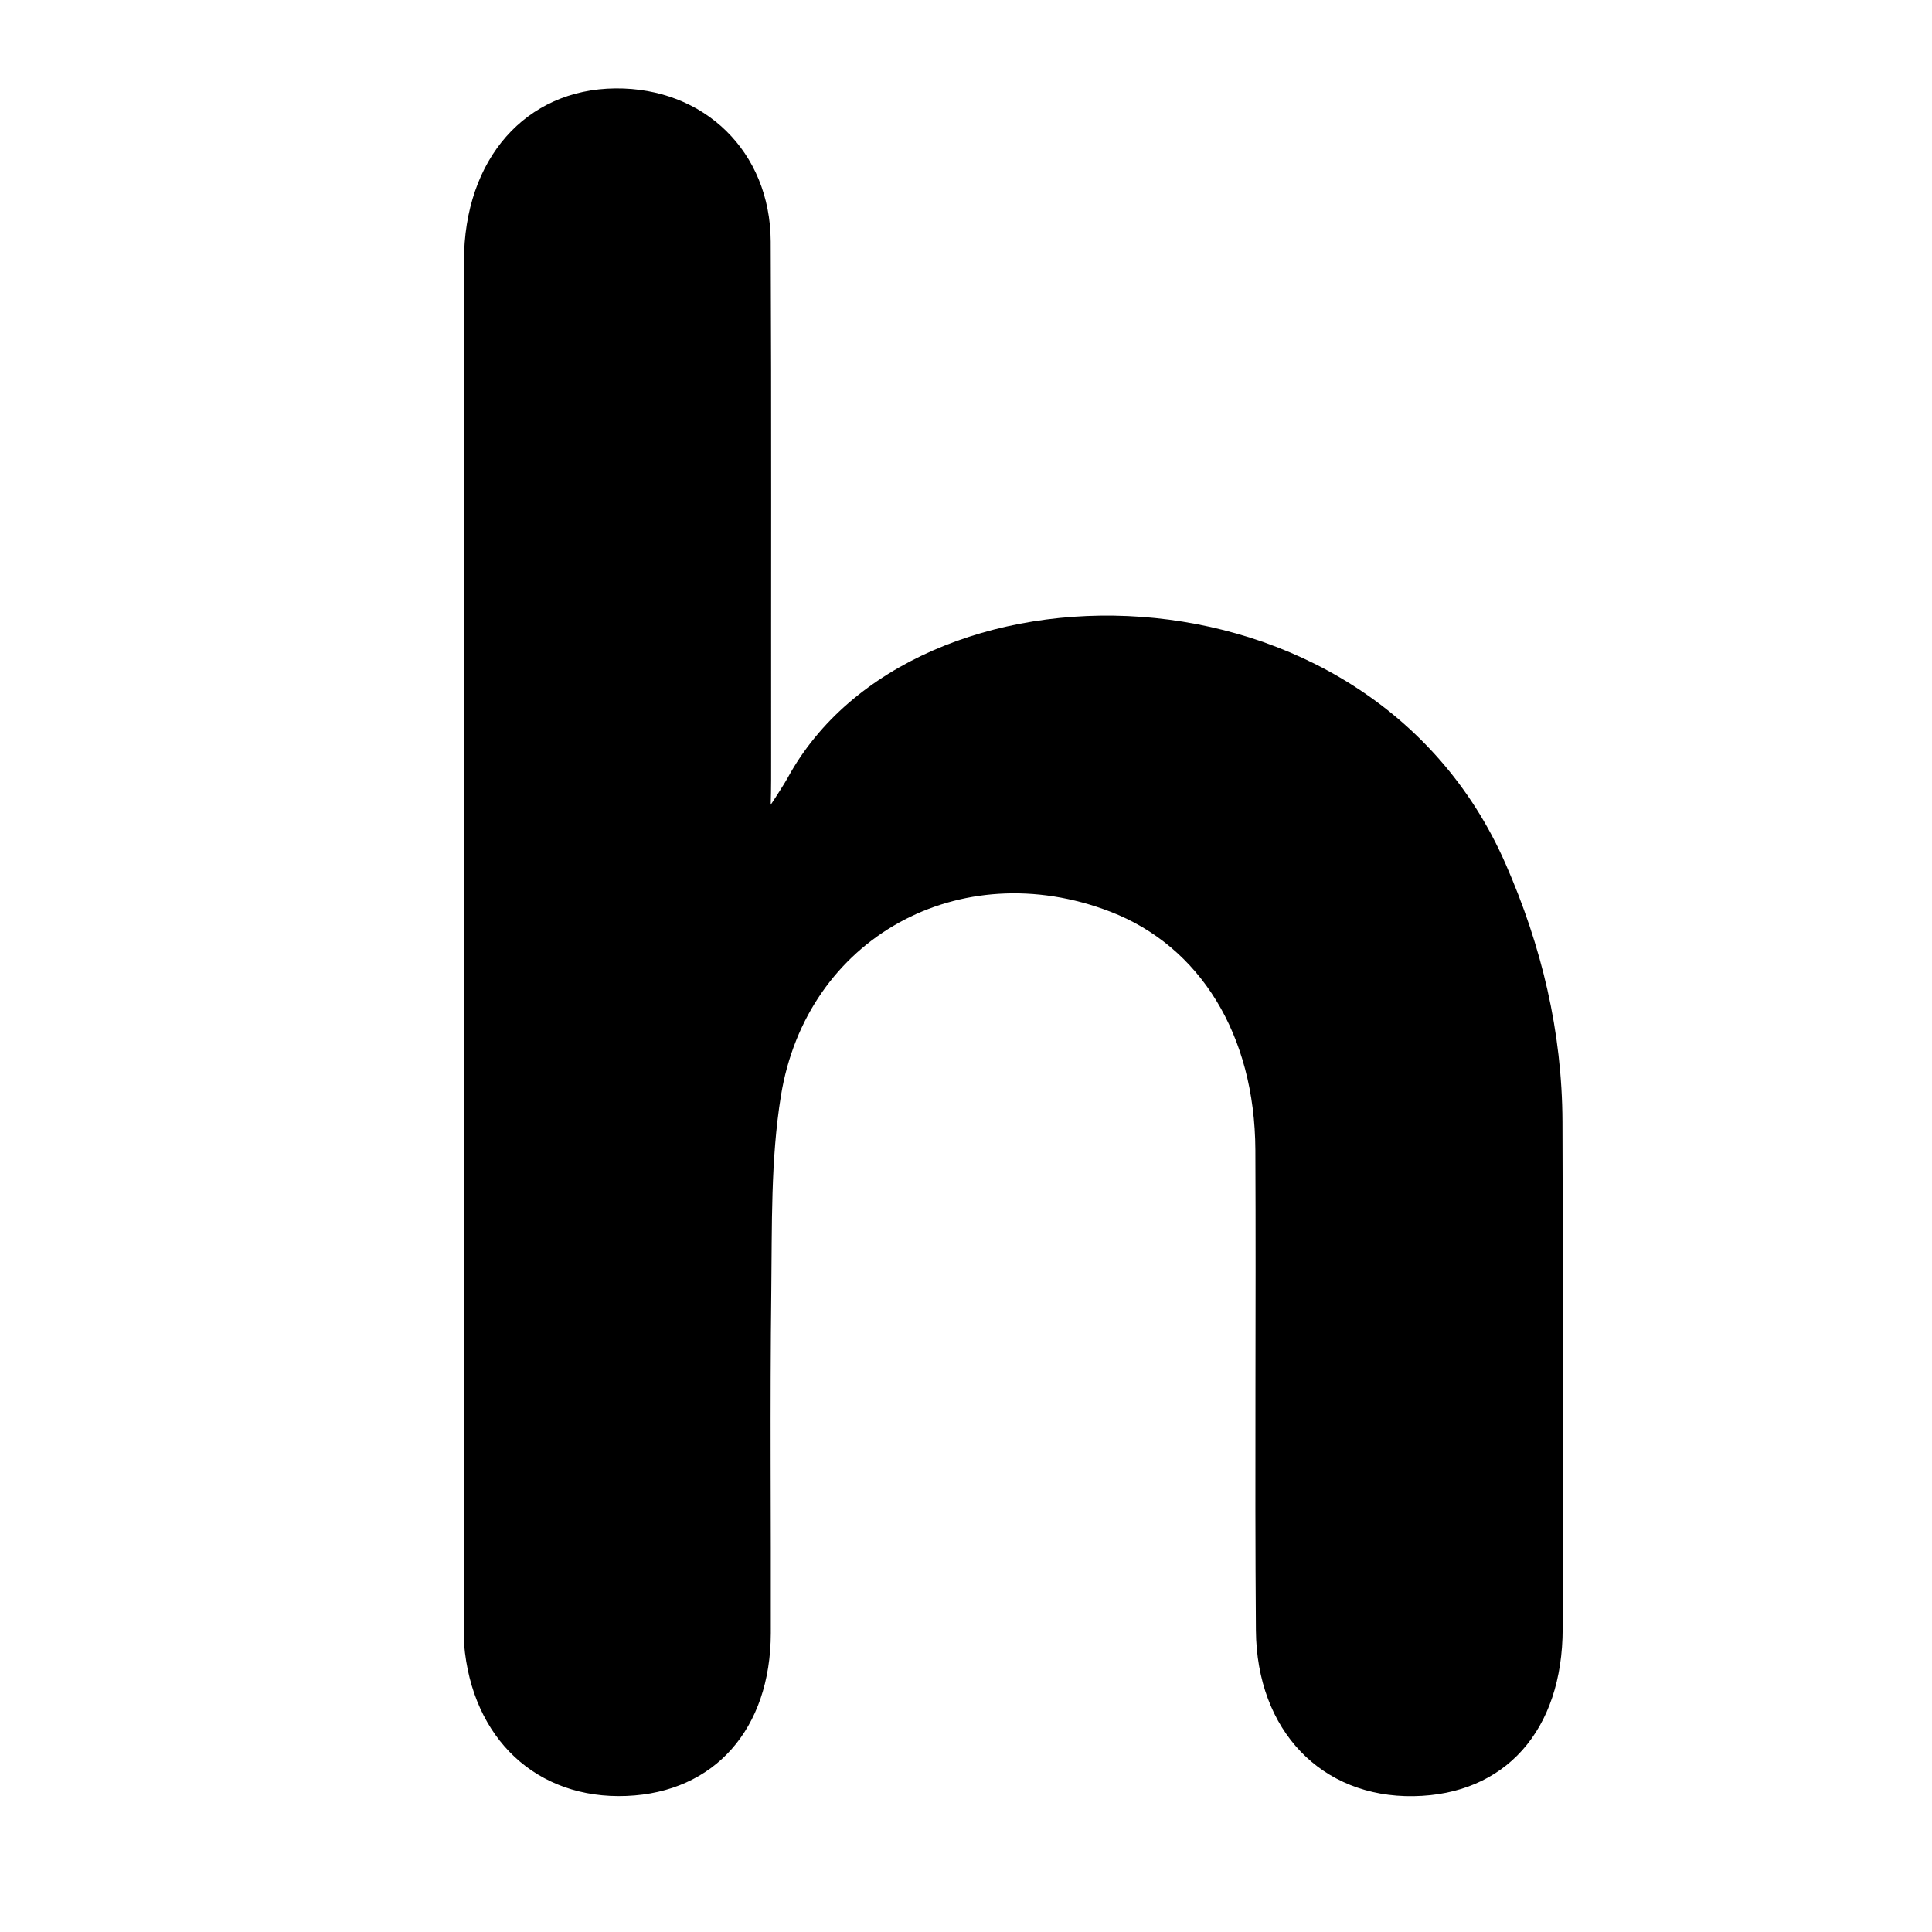
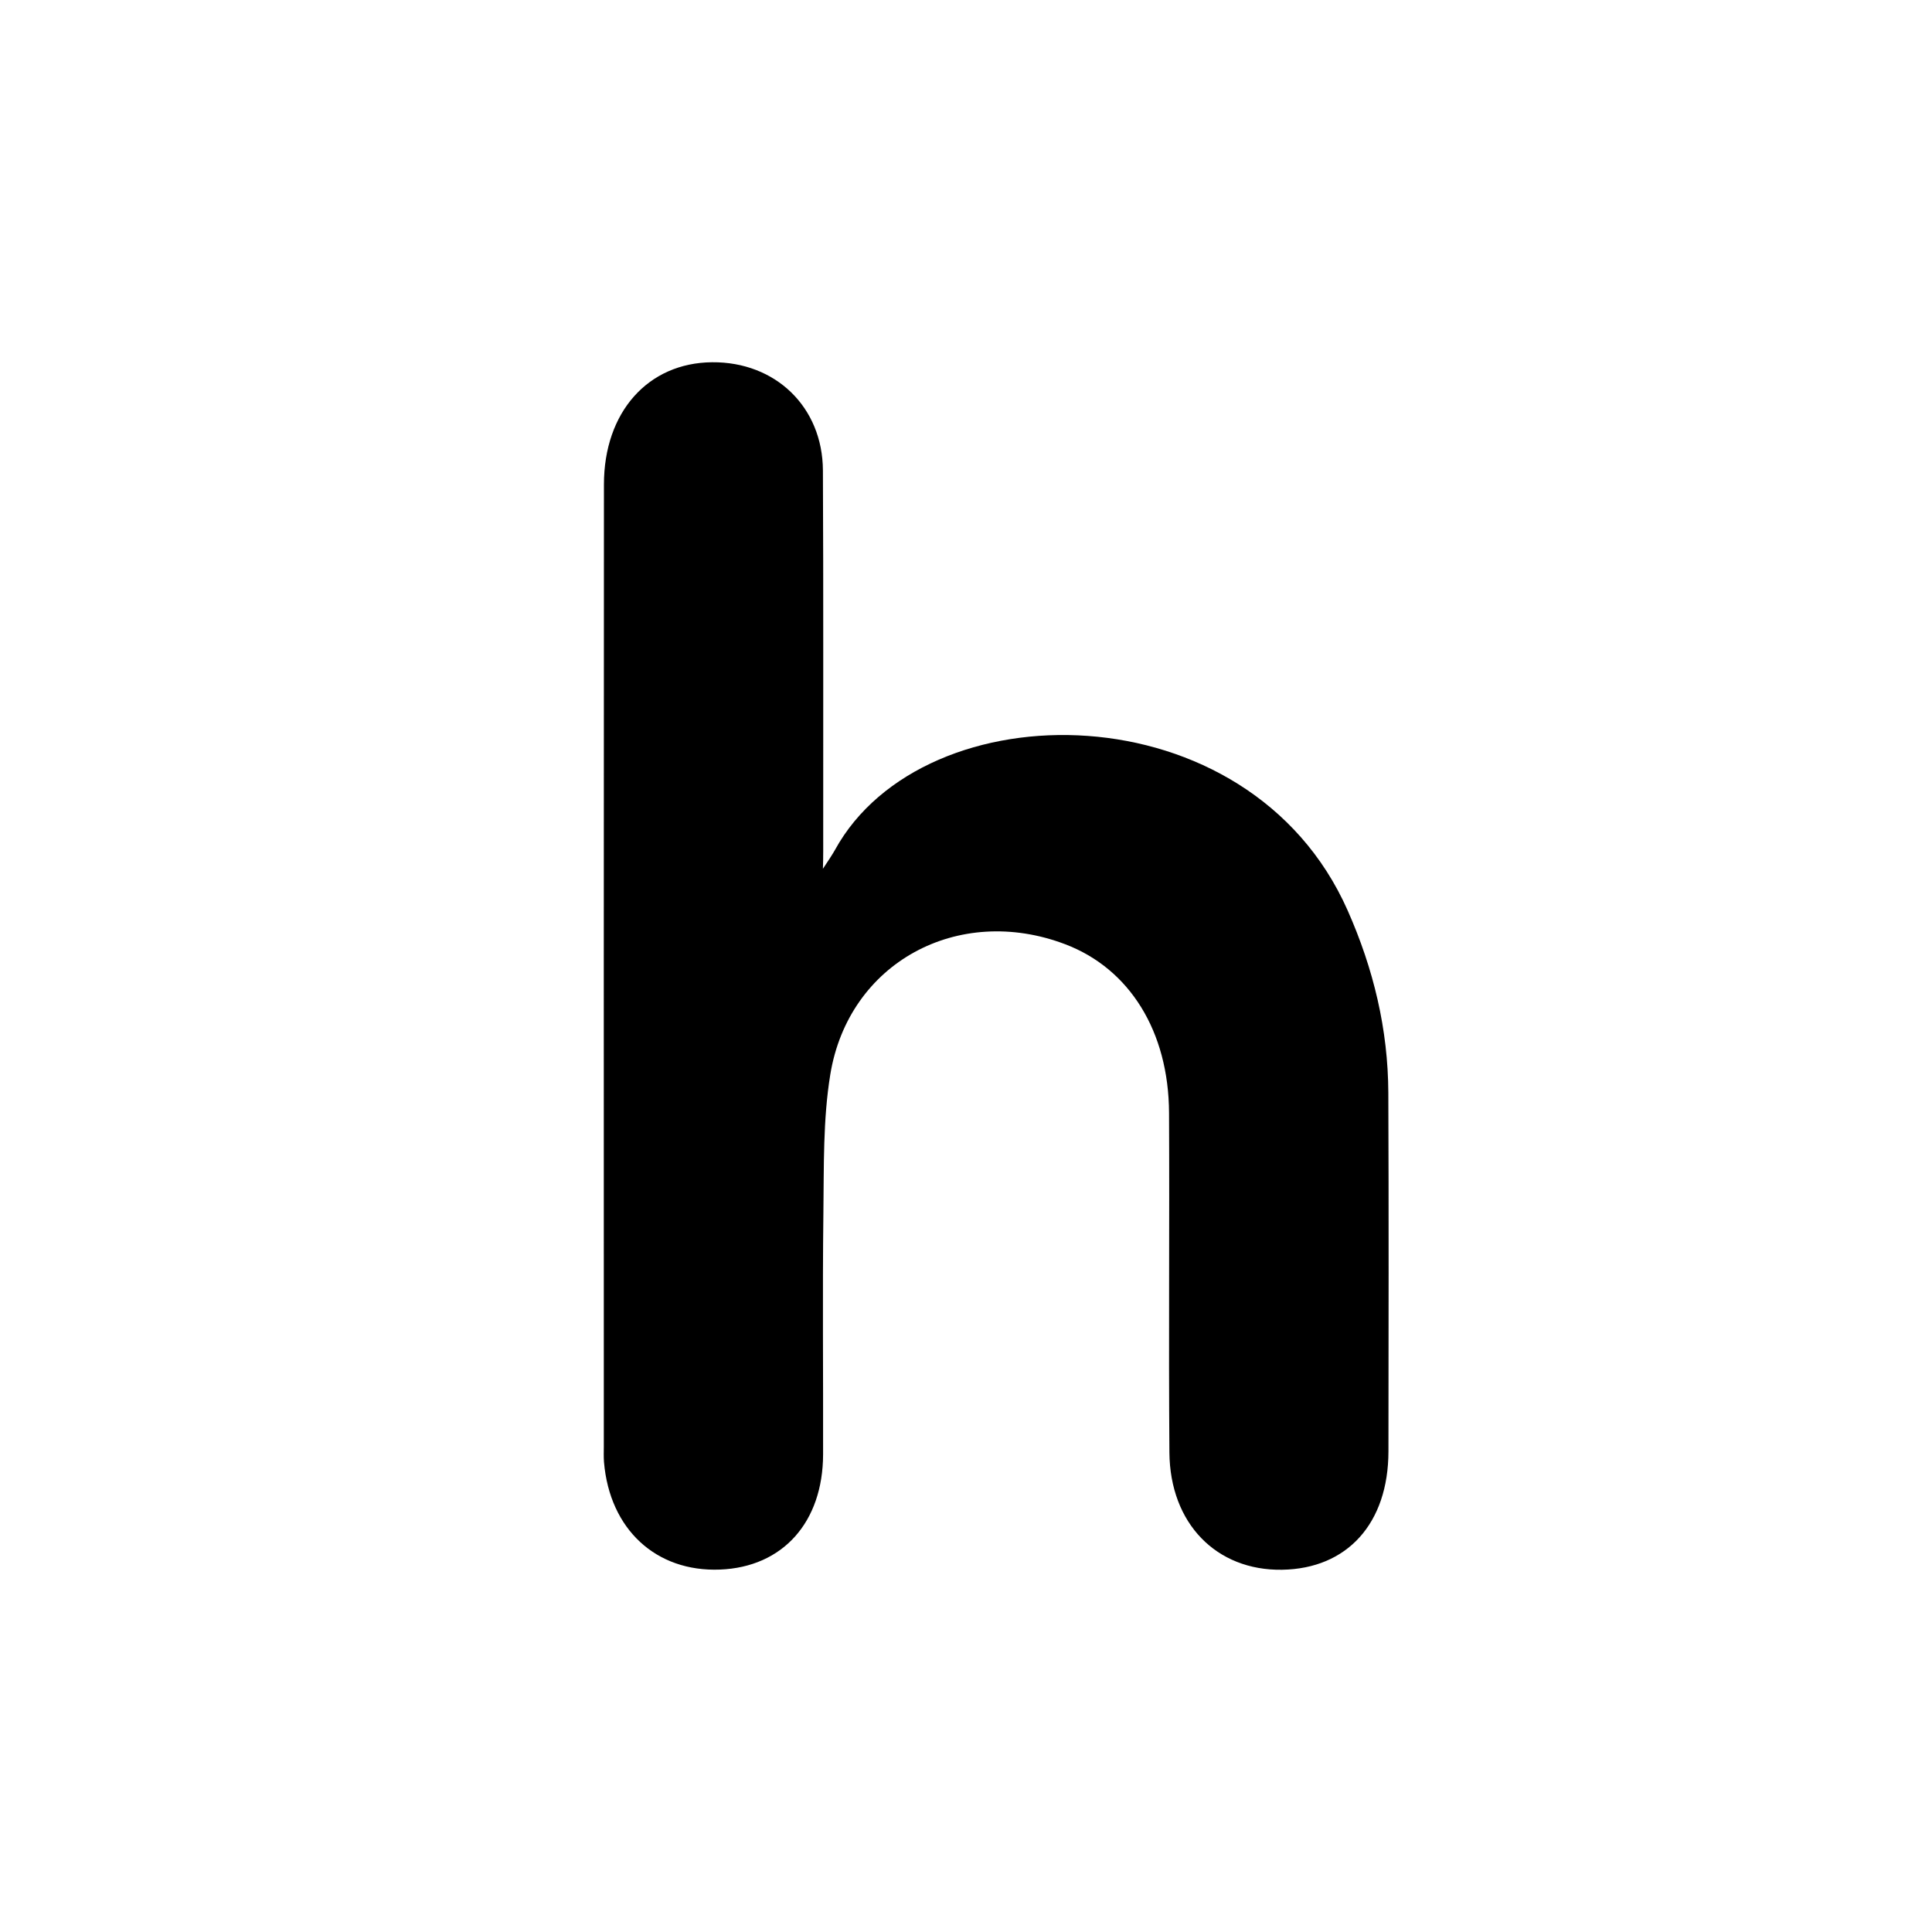
- <svg xmlns="http://www.w3.org/2000/svg" role="presentation" width="36" height="36" viewBox="0 0 36 36" version="1.1">
-   <path d="m 14.36,14.997 c 0.11,-0.163 0.268,-0.414 0.315,-0.499 2.322,-4.269 10.803,-4.273 13.377,1.594 0.676,1.54 1.056,3.134 1.062,4.81 0.013,3.148 0.006,6.296 0.004,9.445 -0.002,1.897 -1.072,3.096 -2.778,3.122 -1.713,0.027 -2.924,-1.218 -2.938,-3.093 -0.023,-2.982 0.004,-5.965 -0.01,-8.947 -0.01,-2.149 -1.031,-3.799 -2.708,-4.443 -2.797,-1.075 -5.656,0.486 -6.133,3.435 -0.192,1.189 -0.164,2.418 -0.179,3.63 -0.026,2.126 -0.004,4.253 -0.009,6.379 -0.004,1.791 -1.053,2.97 -2.689,3.035 -1.67,0.067 -2.88,-1.063 -3.027,-2.832 -0.011,-0.137 -0.005,-0.276 -0.005,-0.414 -2.124e-4,-8.451 -0.003,-16.901 0.003,-25.351 0.001,-1.909 1.152,-3.206 2.822,-3.221 1.654,-0.015 2.886,1.178 2.894,2.851 0.015,3.203 0.005,6.407 0.008,9.61 2.12e-4,0.191 0.002,0.623 -0.008,0.889" />
+ <svg xmlns="http://www.w3.org/2000/svg" width="32" height="32" viewBox="0 0 32 32">
+   <path d="M13.63,14.39 C13.7,14.288 13.801,14.13 13.83,14.077 C15.304,11.394 20.687,11.391 22.321,15.079 C22.75,16.047 22.991,17.048 22.995,18.102 C23.003,20.08 22.999,22.059 22.997,24.038 C22.996,25.23 22.317,25.983 21.234,26 C20.147,26.016 19.378,25.234 19.369,24.056 C19.355,22.182 19.372,20.307 19.363,18.433 C19.357,17.082 18.709,16.045 17.644,15.64 C15.869,14.965 14.054,15.945 13.752,17.799 C13.63,18.546 13.648,19.319 13.638,20.08 C13.622,21.416 13.636,22.753 13.633,24.089 C13.63,25.215 12.964,25.956 11.926,25.997 C10.865,26.039 10.098,25.329 10.004,24.217 C9.997,24.131 10.001,24.044 10.001,23.957 C10.001,18.646 9.999,13.335 10.003,8.025 C10.003,6.825 10.734,6.009 11.794,6 C12.844,5.991 13.625,6.74 13.63,7.792 C13.64,9.805 13.633,11.818 13.635,13.832 C13.635,13.951 13.637,14.223 13.63,14.39" />
</svg>
